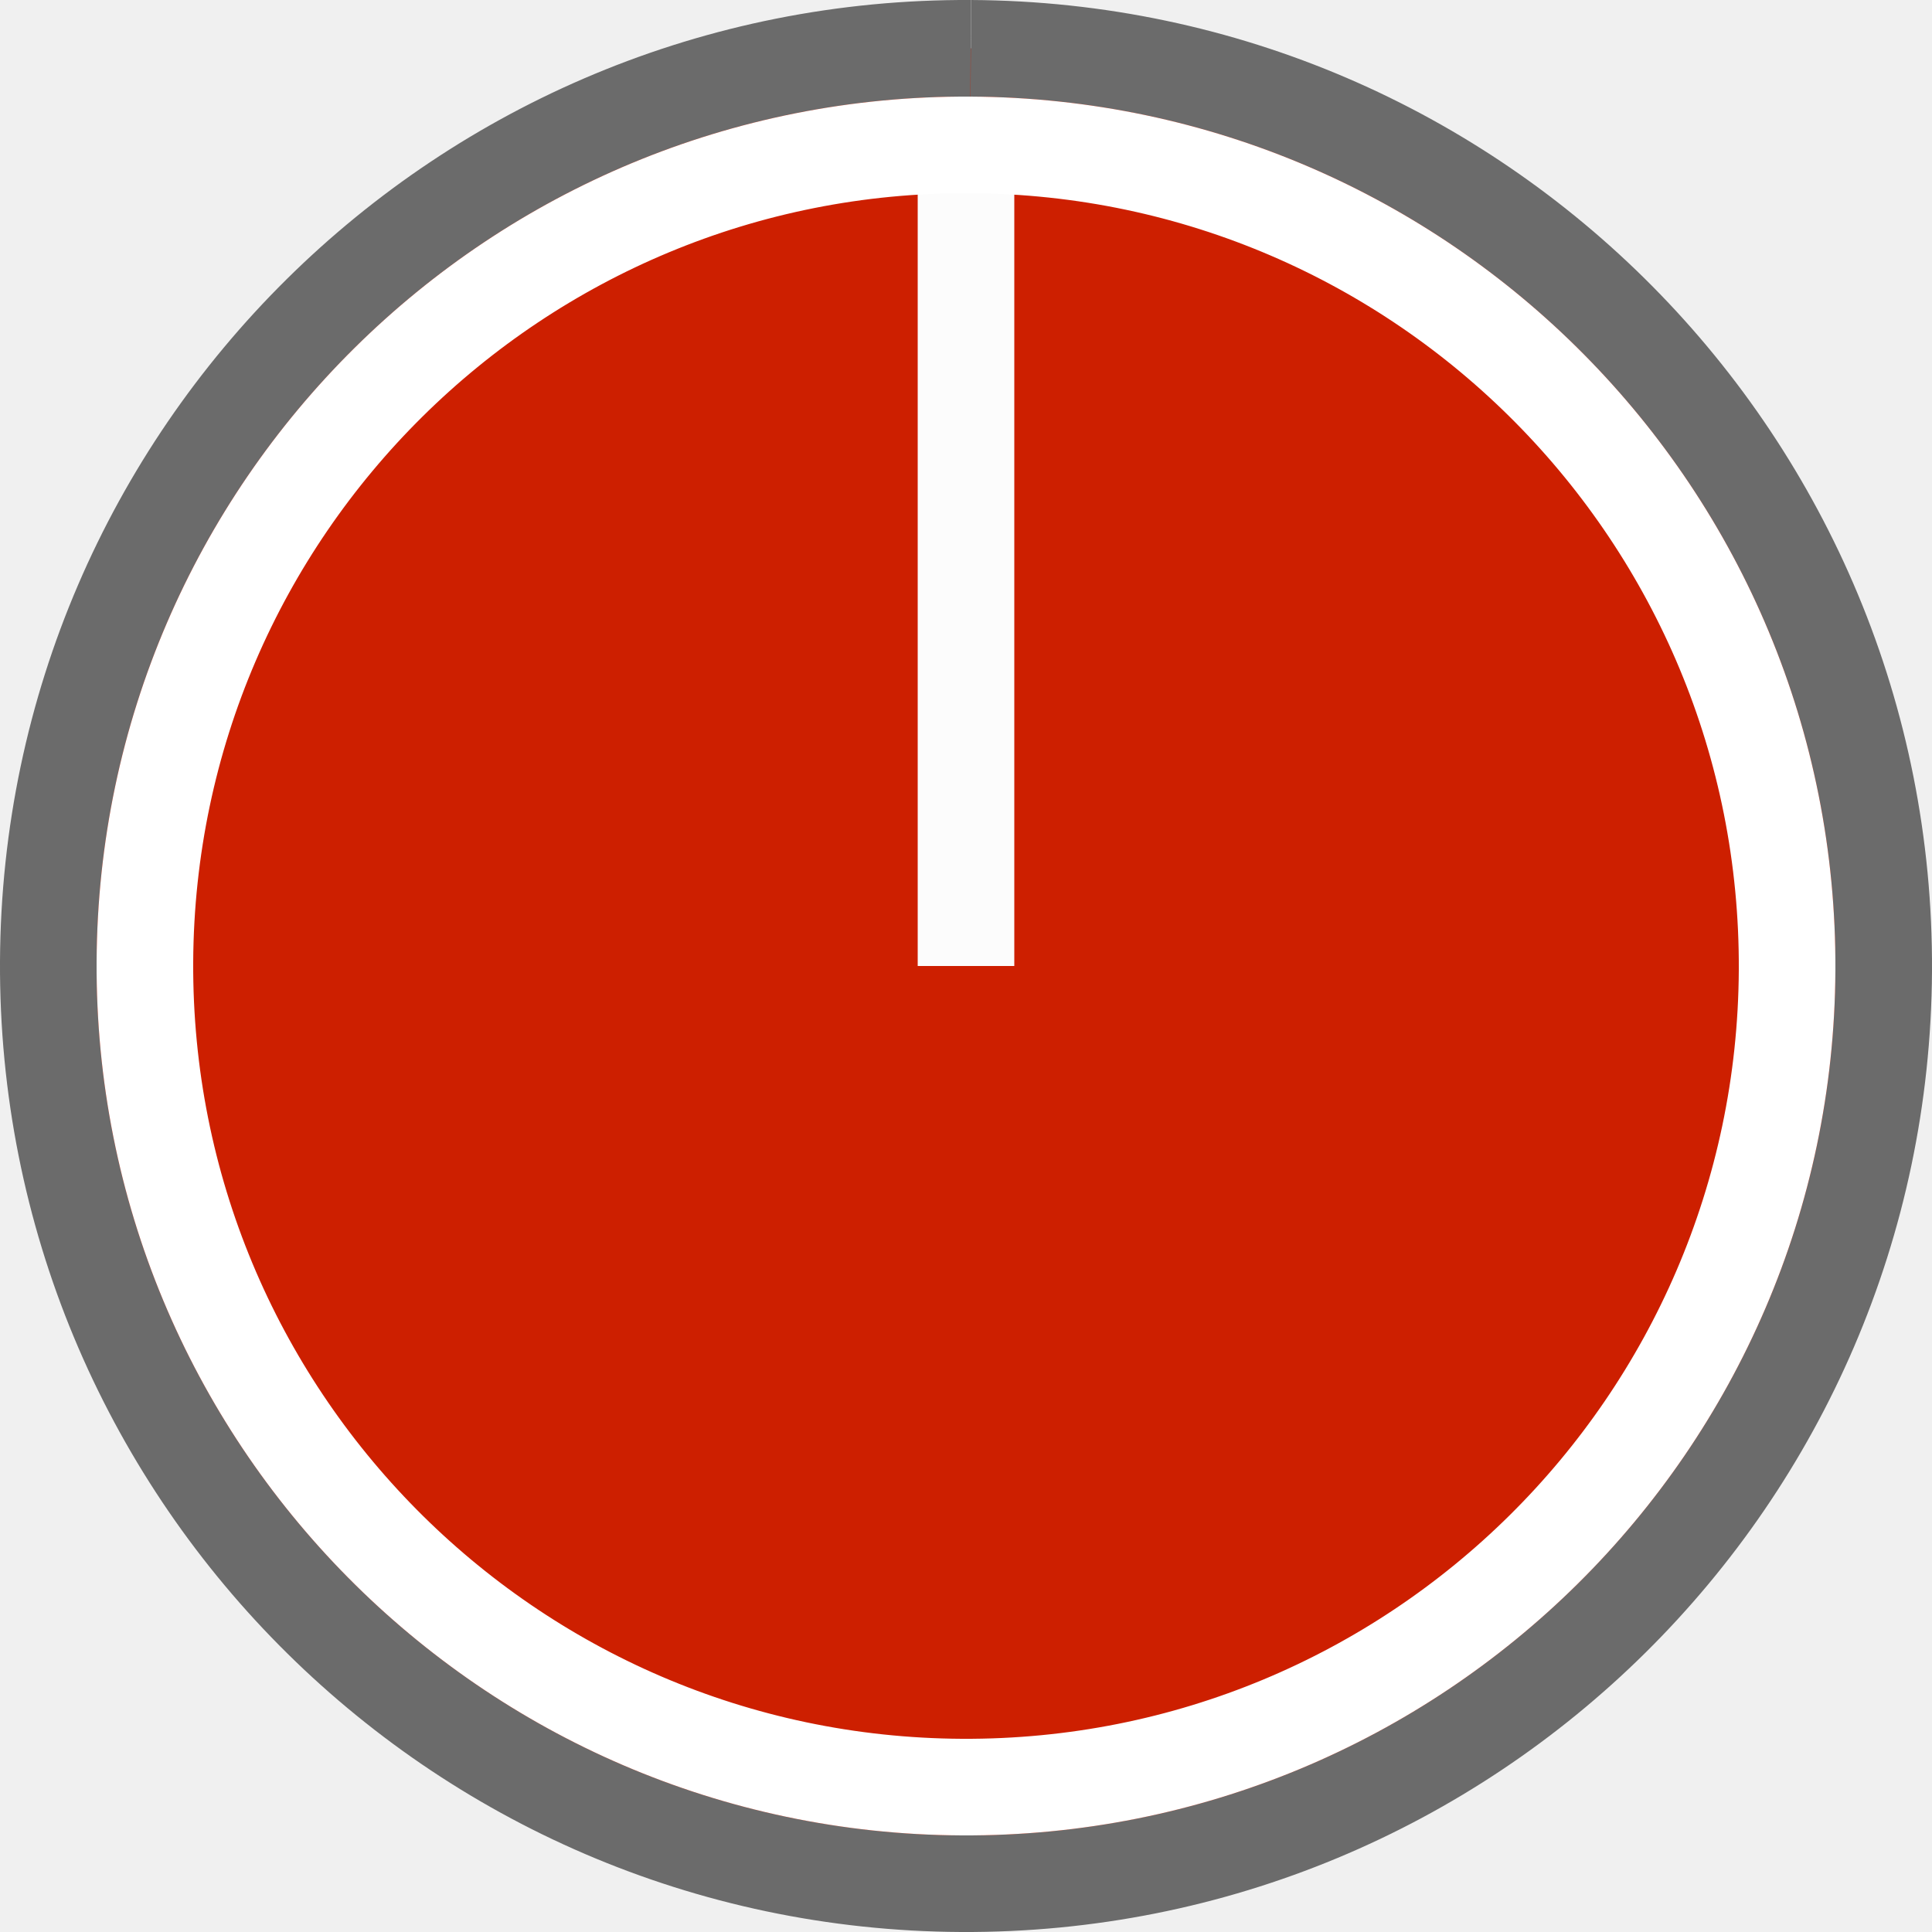
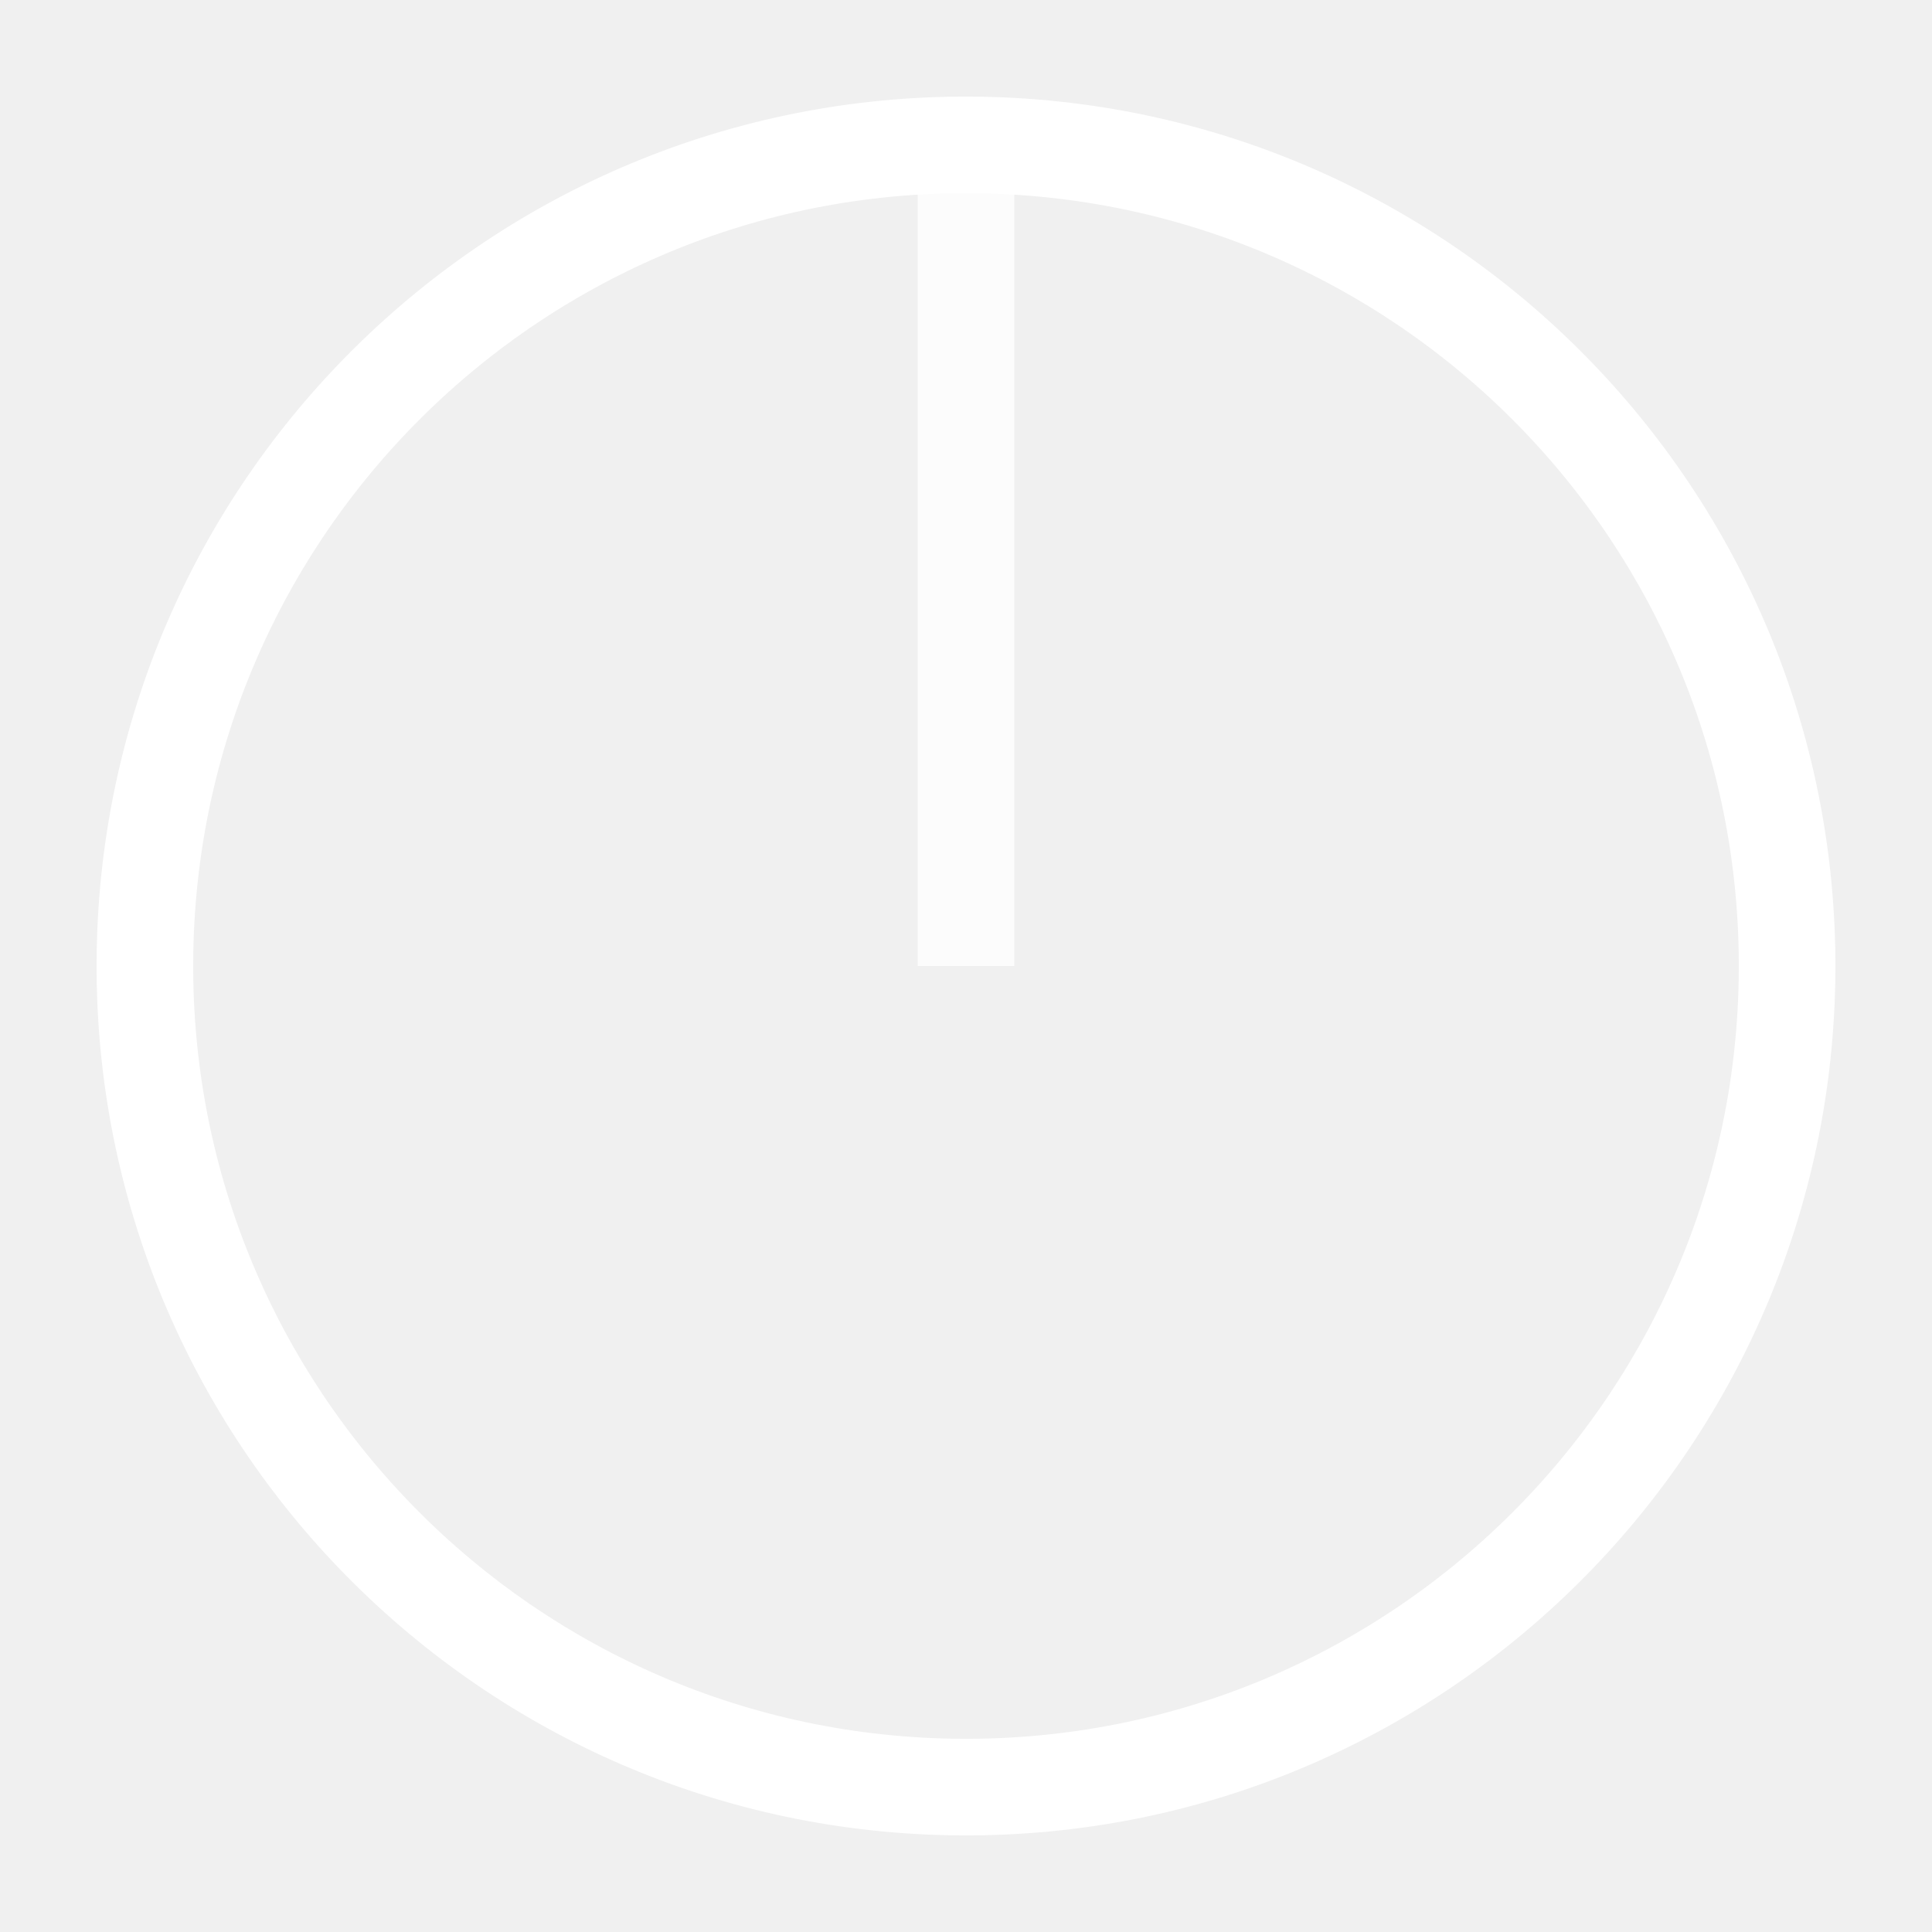
- <svg xmlns="http://www.w3.org/2000/svg" width="10mm" height="10mm" viewBox="0 0 10 10" version="1.1" id="svg49872">
+ <svg xmlns="http://www.w3.org/2000/svg" id="svg49872" version="1.1" viewBox="0 0 10 10" height="10mm" width="10mm">
  <defs id="defs49866">
    <clipPath id="clip12">
-       <path d="m 143,129.75 h 3 V 158 h -3 z m 0,0" id="path28860" />
+       <path id="path28860" d="m 143,129.75 h 3 V 158 h -3 z m 0,0" />
    </clipPath>
    <clipPath id="clip11">
-       <path d="m 117.395,129.75 h 54 v 54.004 h -54 z m 0,0" id="path28857" />
+       <path id="path28857" d="m 117.395,129.75 h 54 v 54.004 h -54 z m 0,0" />
    </clipPath>
    <clipPath id="clip150">
-       <path d="m 176,208.926 h 2 V 228 h -2 z m 0,0" id="path29465" />
+       <path id="path29465" d="m 176,208.926 h 2 V 228 h -2 z m 0,0" />
    </clipPath>
    <clipPath id="clip149">
-       <path d="m 159.277,208.926 h 36 v 36 h -36 z m 0,0" id="path29462" />
+       <path id="path29462" d="m 159.277,208.926 h 36 v 36 h -36 z m 0,0" />
    </clipPath>
    <clipPath id="clip142">
-       <path d="m 110,208.926 h 3 V 228 h -3 z m 0,0" id="path29320" />
+       <path id="path29320" d="m 110,208.926 h 3 V 228 h -3 z m 0,0" />
    </clipPath>
    <clipPath id="clip141">
-       <path d="m 93.512,208.926 h 36 v 36 H 93.512 Z m 0,0" id="path29317" />
+       <path id="path29317" d="m 93.512,208.926 h 36 v 36 H 93.512 Z m 0,0" />
    </clipPath>
  </defs>
-   <path style="opacity:1;fill:#cd1f00;fill-opacity:1;fill-rule:evenodd;stroke:#6b6b6b;stroke-width:0.5;stroke-linecap:butt;stroke-linejoin:round;stroke-miterlimit:4;stroke-dasharray:none;stroke-dashoffset:0;stroke-opacity:1" d="M 5.025,0.25 A 4.75,4.75 45.029 0 1 9.75,5.025 4.75,4.75 45.029 0 1 4.975,9.75 4.75,4.75 45.029 0 1 0.25,4.975 4.75,4.75 45.029 0 1 5.024,0.25" id="paath31010907" />
-   <path style="fill:none;fill-rule:evenodd;stroke:#fcfcfc;stroke-width:0.5;stroke-linecap:butt;stroke-linejoin:miter;stroke-miterlimit:4;stroke-dasharray:none;stroke-opacity:1" d="m 5,0.734 v 4.266 0" id="path832" />
-   <path style="opacity:1;fill:none;fill-opacity:1;fill-rule:evenodd;stroke:#ffffff;stroke-width:0.5;stroke-linecap:butt;stroke-linejoin:round;stroke-miterlimit:4;stroke-dasharray:none;stroke-dashoffset:0;stroke-opacity:1" d="M 5.022,0.75 A 4.25,4.25 44.742 0 1 9.25,5.022 4.25,4.25 44.742 0 1 4.978,9.25 4.25,4.25 44.742 0 1 0.75,4.978 4.25,4.25 44.742 0 1 5.022,0.75" id="paath31010907-5" />
+   <path id="path832" d="m 5,0.734 v 4.266 0" style="fill:none;fill-rule:evenodd;stroke:#fcfcfc;stroke-width:0.5;stroke-linecap:butt;stroke-linejoin:miter;stroke-miterlimit:4;stroke-dasharray:none;stroke-opacity:1" />
+   <path id="paath31010907-5" d="M 5.022,0.75 A 4.25,4.25 44.742 0 1 9.25,5.022 4.25,4.25 44.742 0 1 4.978,9.25 4.25,4.25 44.742 0 1 0.75,4.978 4.25,4.25 44.742 0 1 5.022,0.75" style="opacity:1;fill:none;fill-opacity:1;fill-rule:evenodd;stroke:#ffffff;stroke-width:0.5;stroke-linecap:butt;stroke-linejoin:round;stroke-miterlimit:4;stroke-dasharray:none;stroke-dashoffset:0;stroke-opacity:1" />
</svg>
